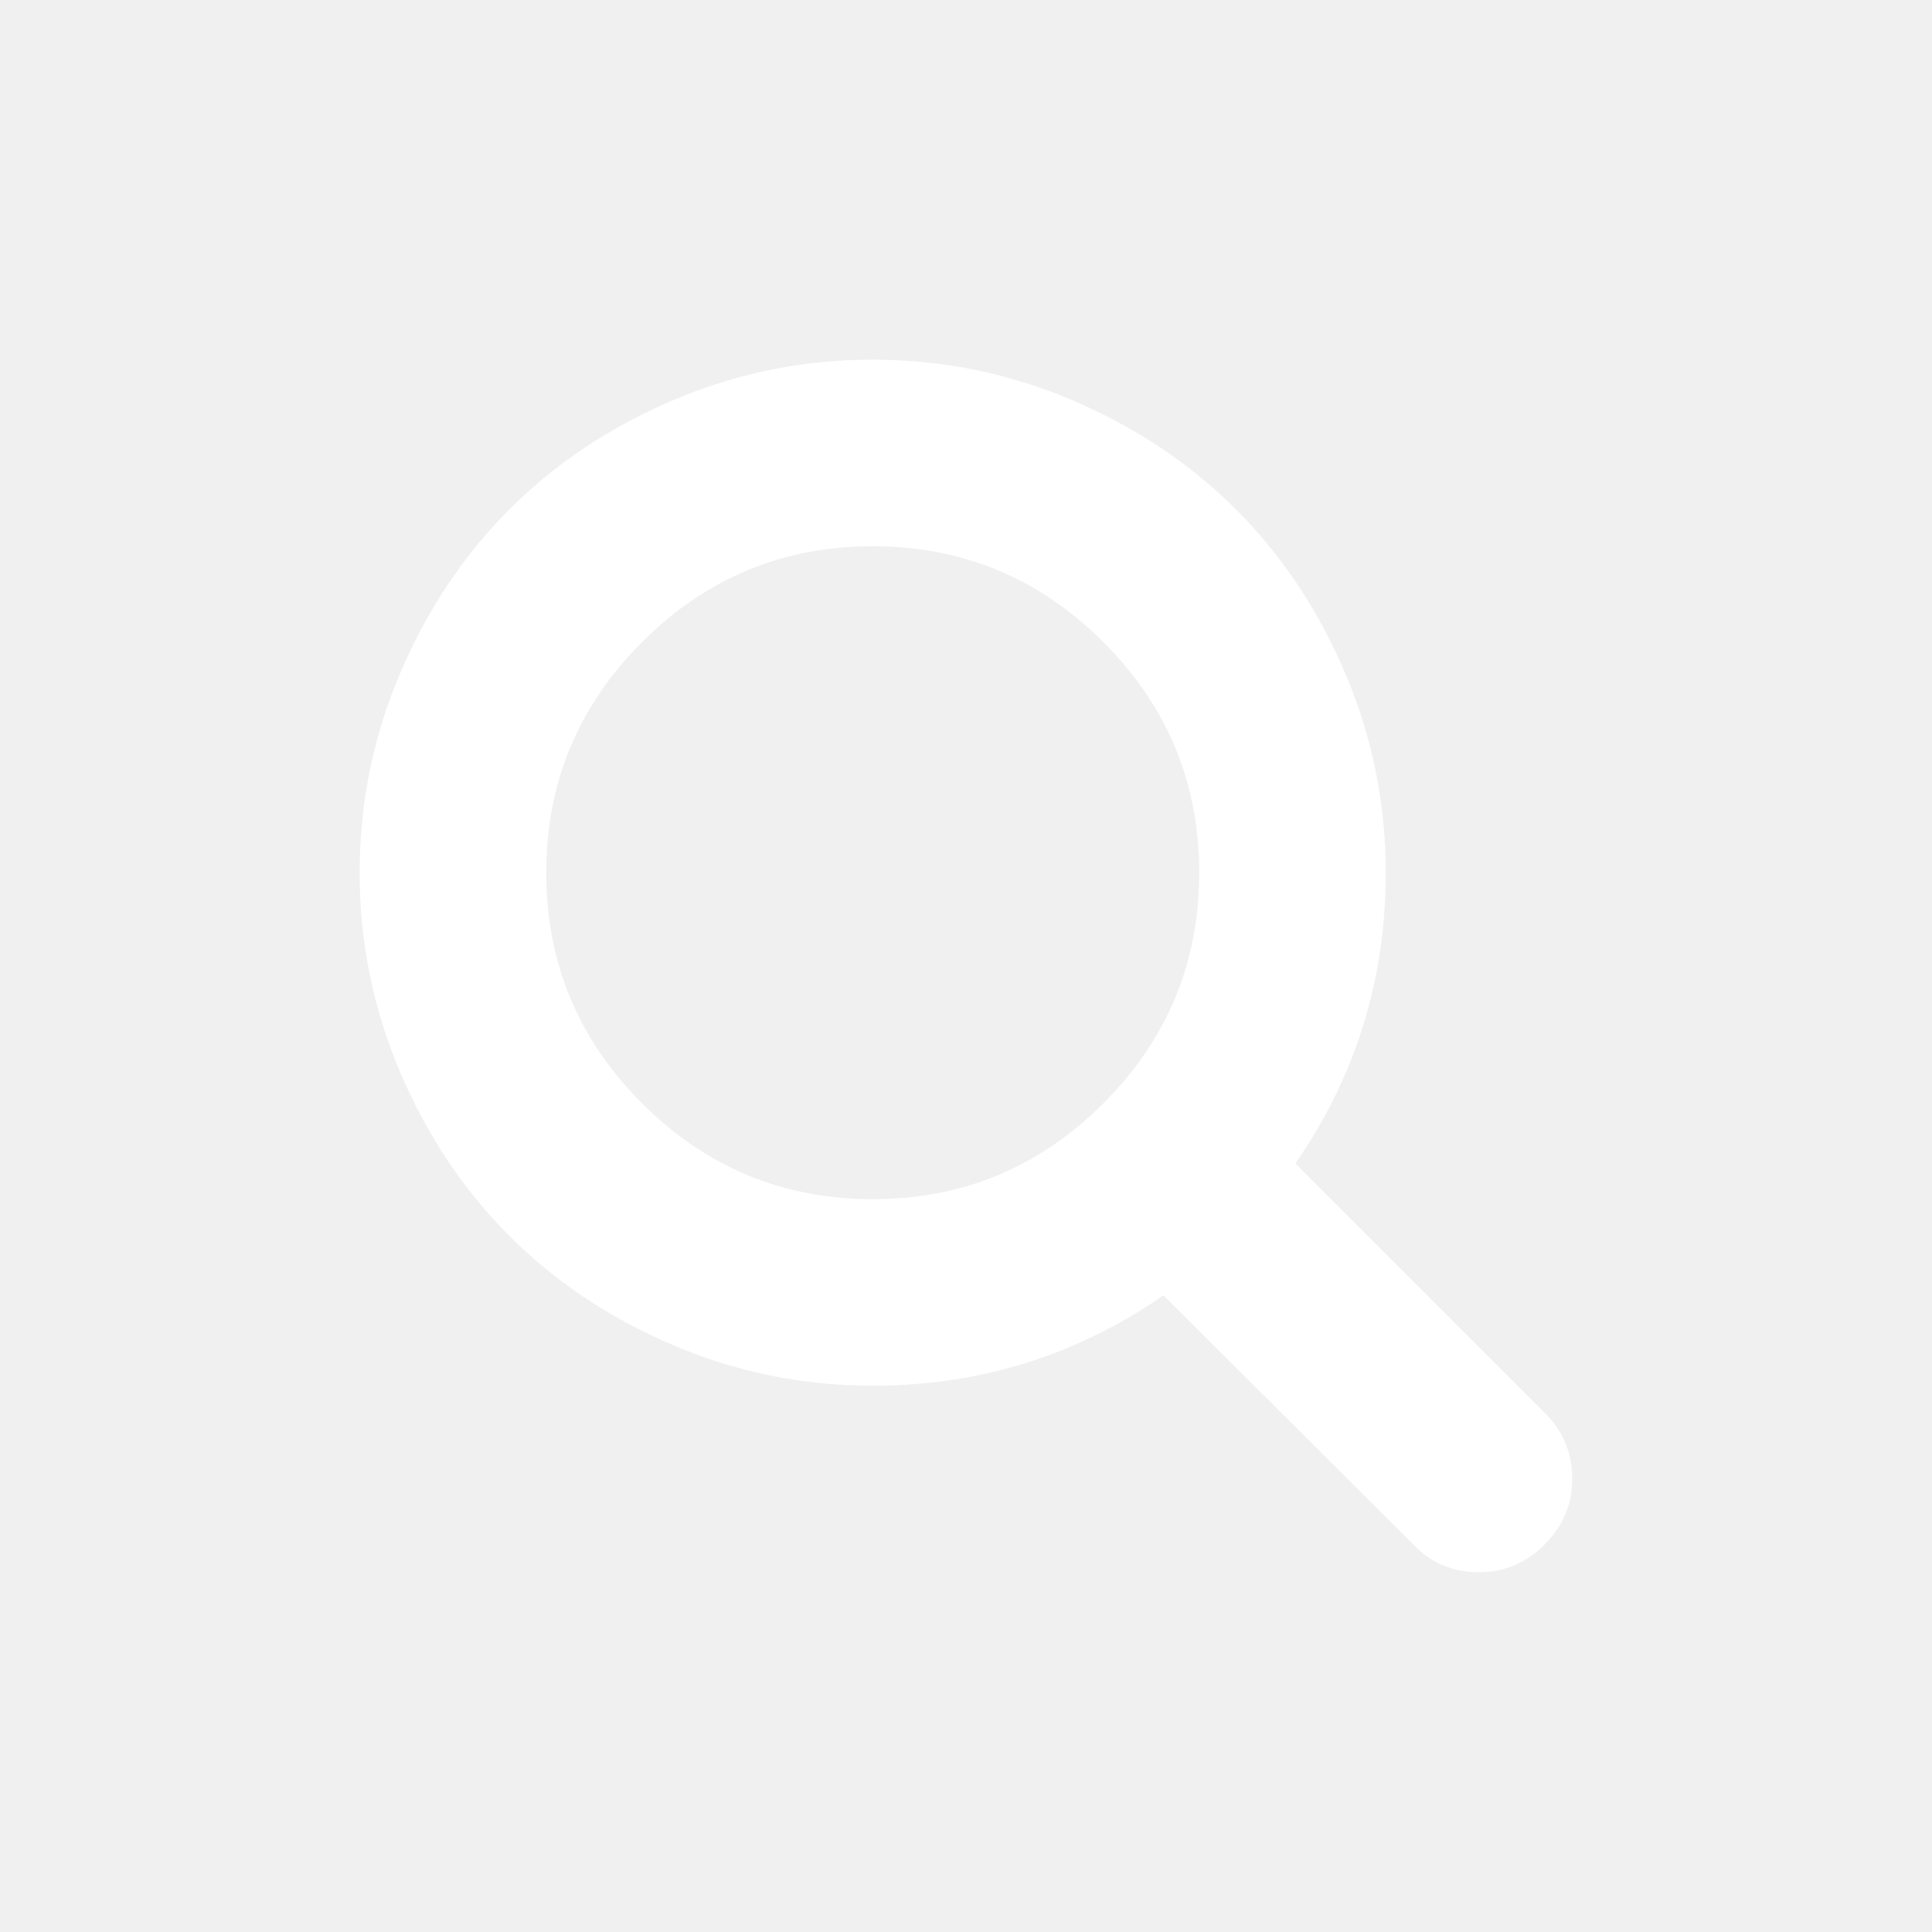
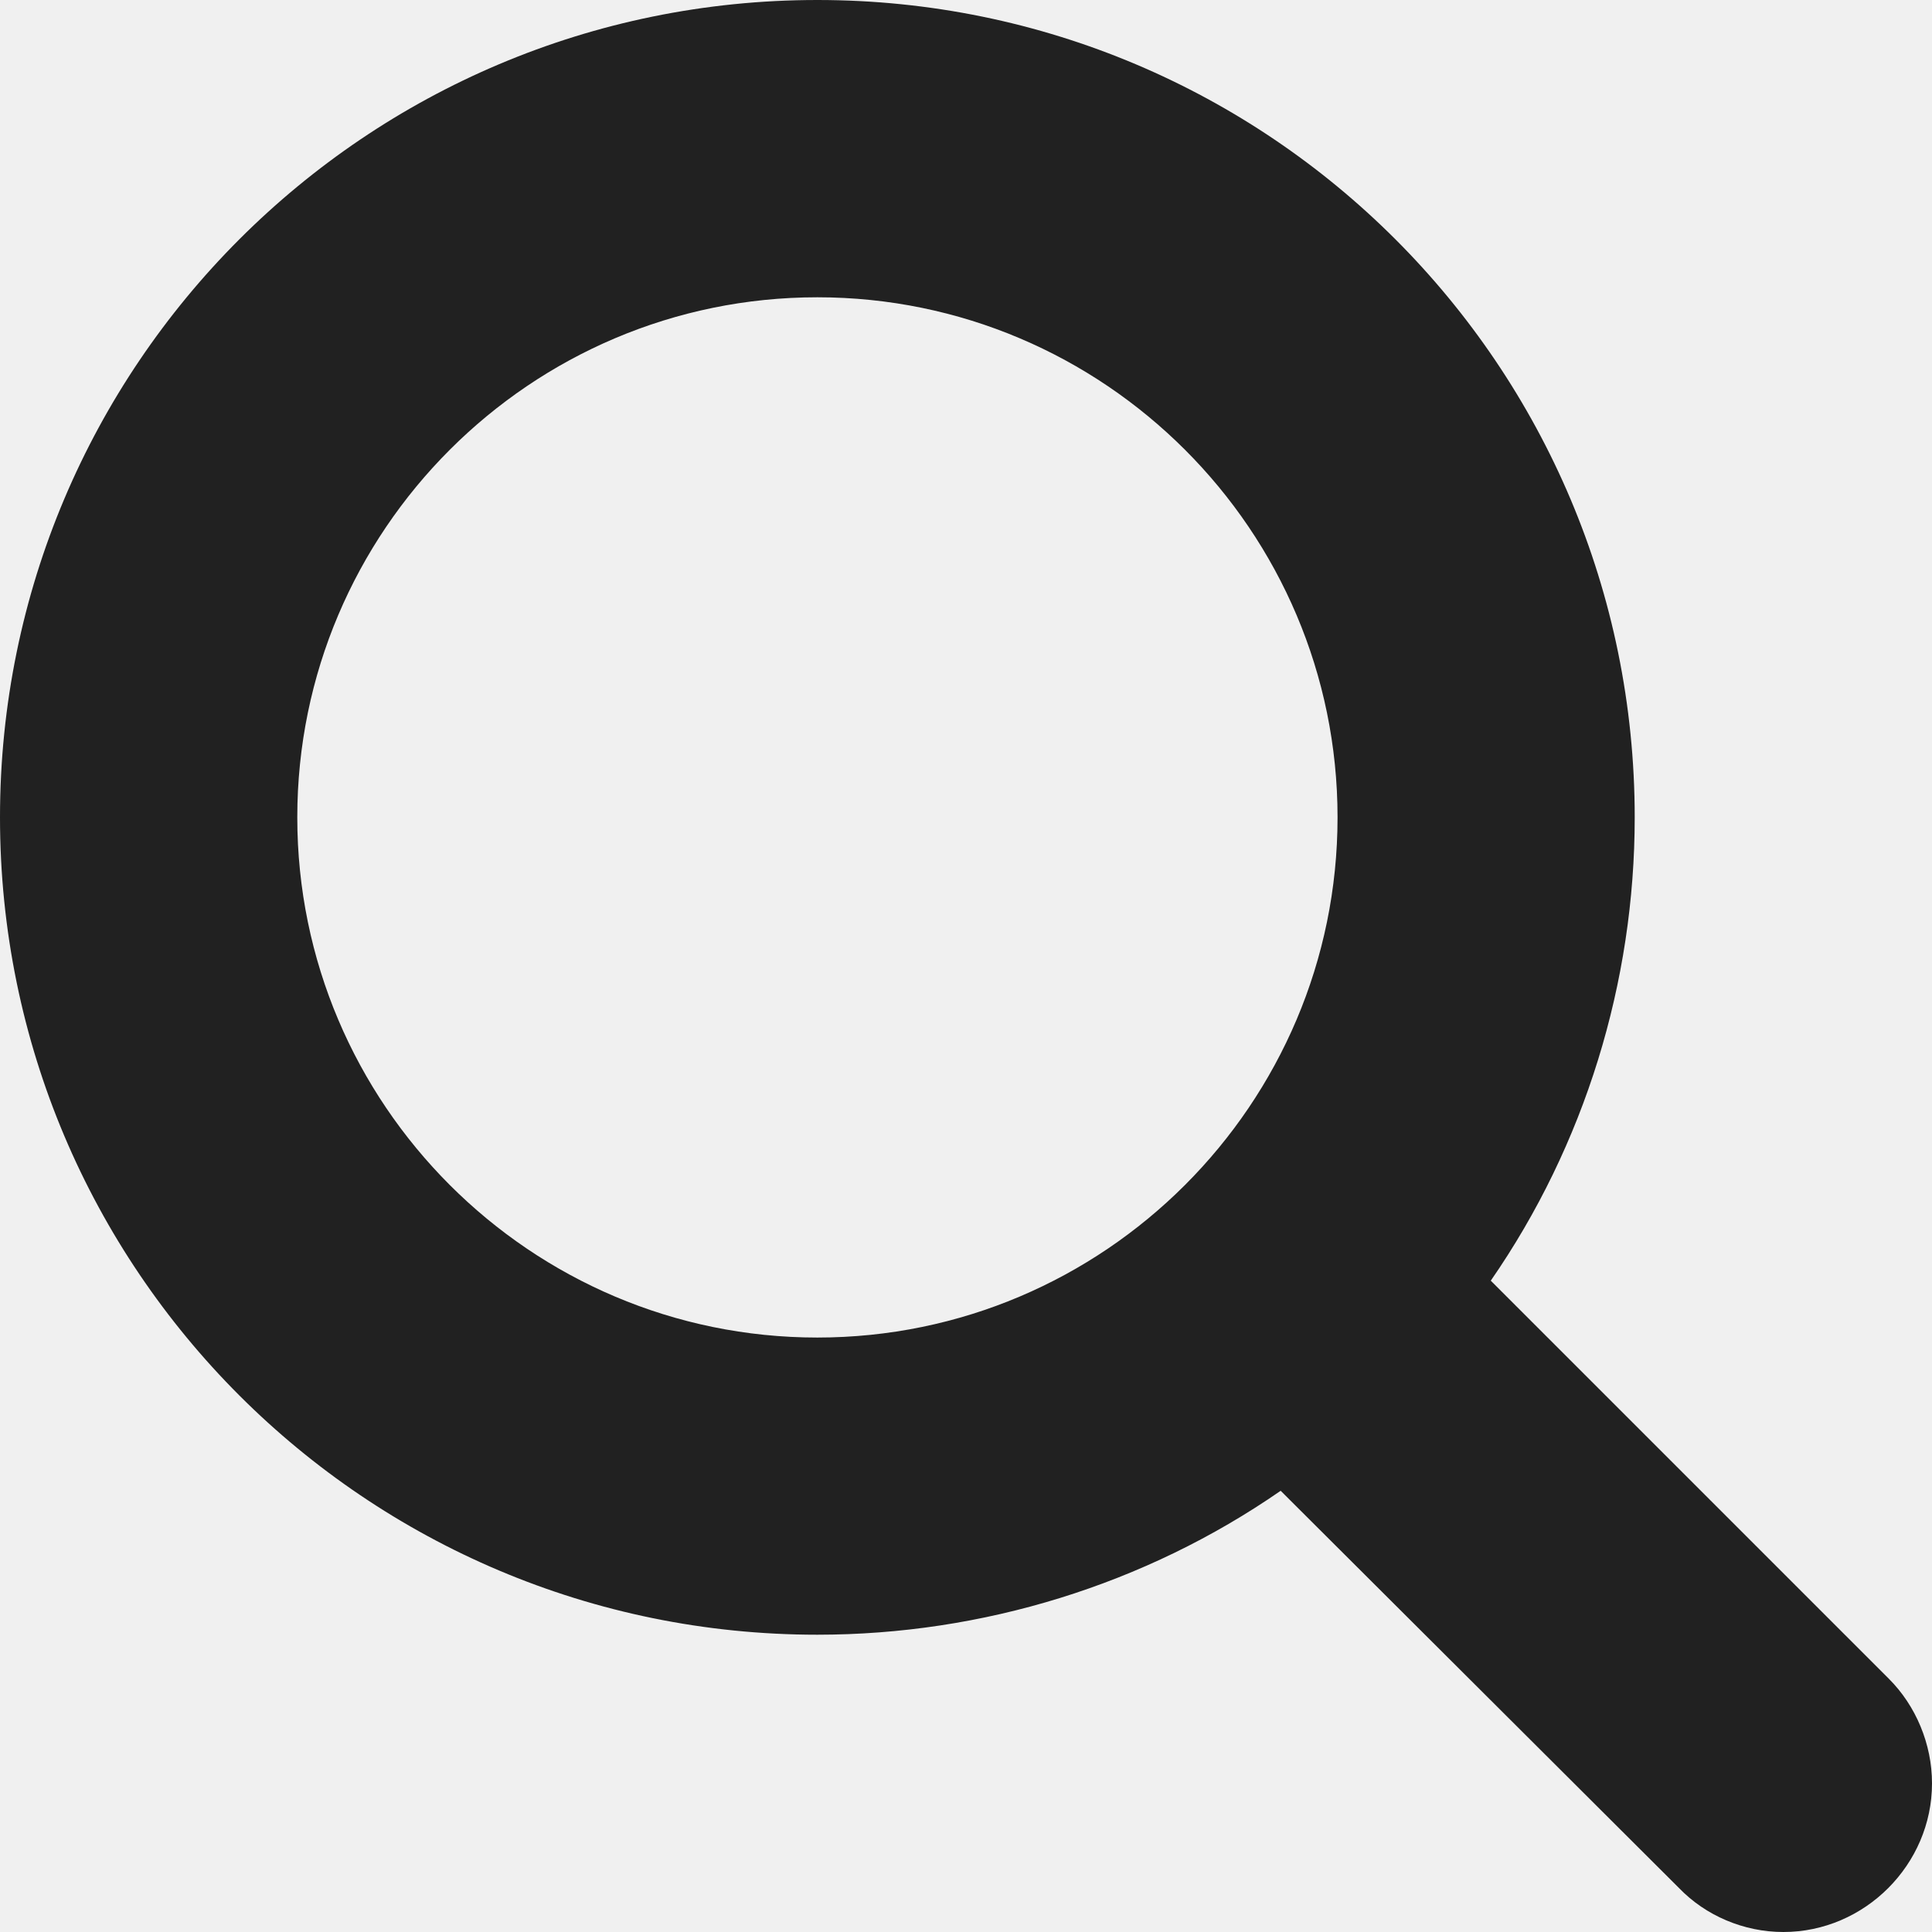
- <svg xmlns="http://www.w3.org/2000/svg" width="24" height="24" viewBox="0 0 216 146">
-   <path fill="#fff" d="M172.77 123.025L144.825 95.08c6.735-9.722 10.104-20.56 10.104-32.508 0-7.767-1.51-15.195-4.527-22.283-3.014-7.09-7.088-13.2-12.22-18.336s-11.243-9.207-18.33-12.22c-7.09-3.016-14.52-4.523-22.286-4.523-7.768 0-15.196 1.508-22.284 4.523-7.09 3.014-13.2 7.088-18.332 12.22-5.132 5.134-9.206 11.245-12.22 18.333-3.015 7.088-4.522 14.515-4.522 22.282 0 7.766 1.507 15.192 4.522 22.282 3.014 7.088 7.088 13.197 12.22 18.33 5.134 5.134 11.245 9.207 18.333 12.222 7.09 3.015 14.516 4.522 22.283 4.522 11.95 0 22.786-3.37 32.51-10.105l27.943 27.863c1.955 2.064 4.397 3.096 7.332 3.096 2.824 0 5.27-1.03 7.332-3.096 2.064-2.063 3.096-4.508 3.096-7.332 0-2.877-1.002-5.322-3.013-7.33zm-49.413-34.668C116.214 95.5 107.62 99.07 97.57 99.07c-10.048 0-18.643-3.57-25.786-10.713C64.64 81.214 61.07 72.62 61.07 62.57c0-10.047 3.572-18.643 10.714-25.785C78.926 29.642 87.522 26.07 97.57 26.07c10.048 0 18.643 3.573 25.787 10.715 7.143 7.142 10.715 15.738 10.715 25.786 0 10.05-3.573 18.647-10.715 25.79z" />
+ <svg xmlns="http://www.w3.org/2000/svg" xmlns:xlink="http://www.w3.org/1999/xlink" width="16px" height="16px" viewBox="0 0 16 16" version="1.1">
+   <defs>
+     <path d="M11.077,6.769 C11.077,4.394 9.144,2.462 6.769,2.462 C4.394,2.462 2.462,4.394 2.462,6.769 C2.462,9.144 4.394,11.077 6.769,11.077 C9.144,11.077 11.077,9.144 11.077,6.769 Z M16,14.769 C16,15.442 15.442,16 14.769,16 C14.442,16 14.125,15.865 13.904,15.635 L10.606,12.346 C9.481,13.125 8.135,13.538 6.769,13.538 C3.029,13.538 0,10.51 0,6.769 C0,3.029 3.029,0 6.769,0 C10.51,0 13.538,3.029 13.538,6.769 C13.538,8.135 13.125,9.481 12.346,10.606 L15.644,13.904 C15.865,14.125 16,14.442 16,14.769 Z" id="path-1" />
+   </defs>
+   <g id="UI-Components" stroke="none" stroke-width="1" fill="none" fill-rule="evenodd">
+     <g id="Icons" transform="translate(-497, -668)">
+       <g id="Icons/search" transform="translate(497, 668)">
+         <g>
+           <mask id="mask-2" fill="white">
+             <use xlink:href="#path-1" />
+           </mask>
+           <g id="shape" />
+           <rect id="fill" fill="#212121" mask="url(#mask-2)" x="0" y="0" width="16" height="16" />
+         </g>
+       </g>
+     </g>
+   </g>
</svg>
